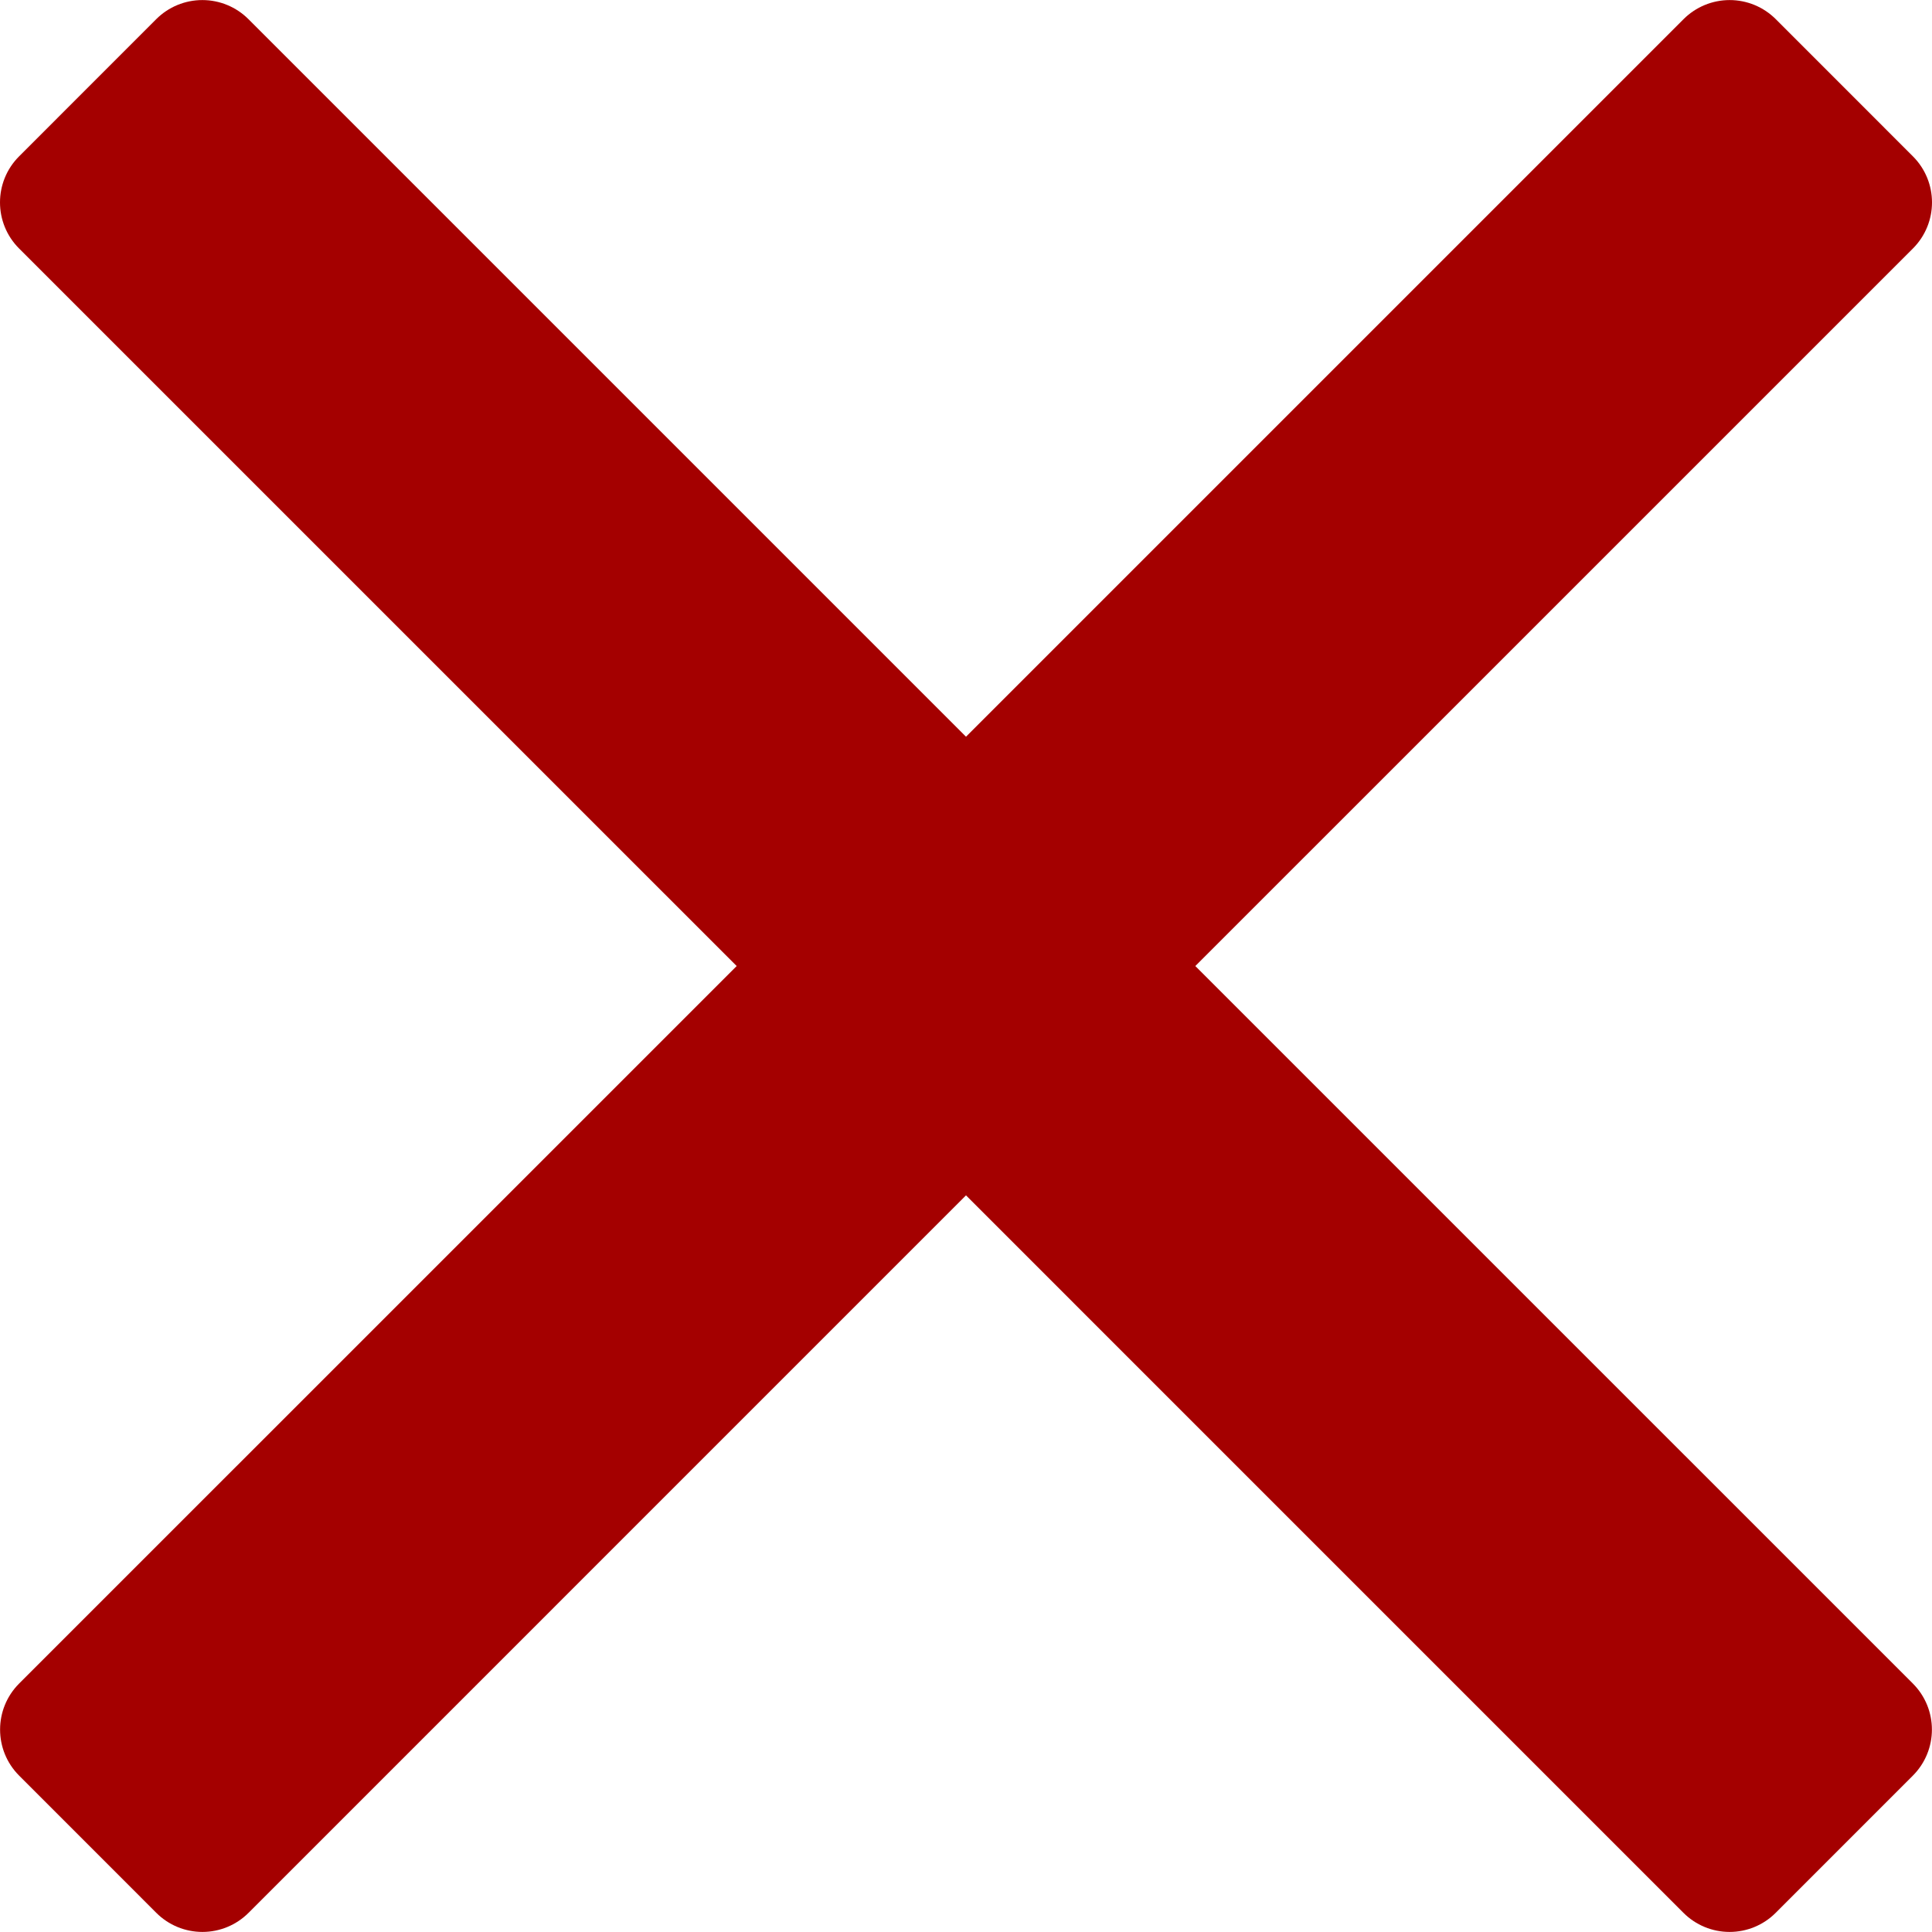
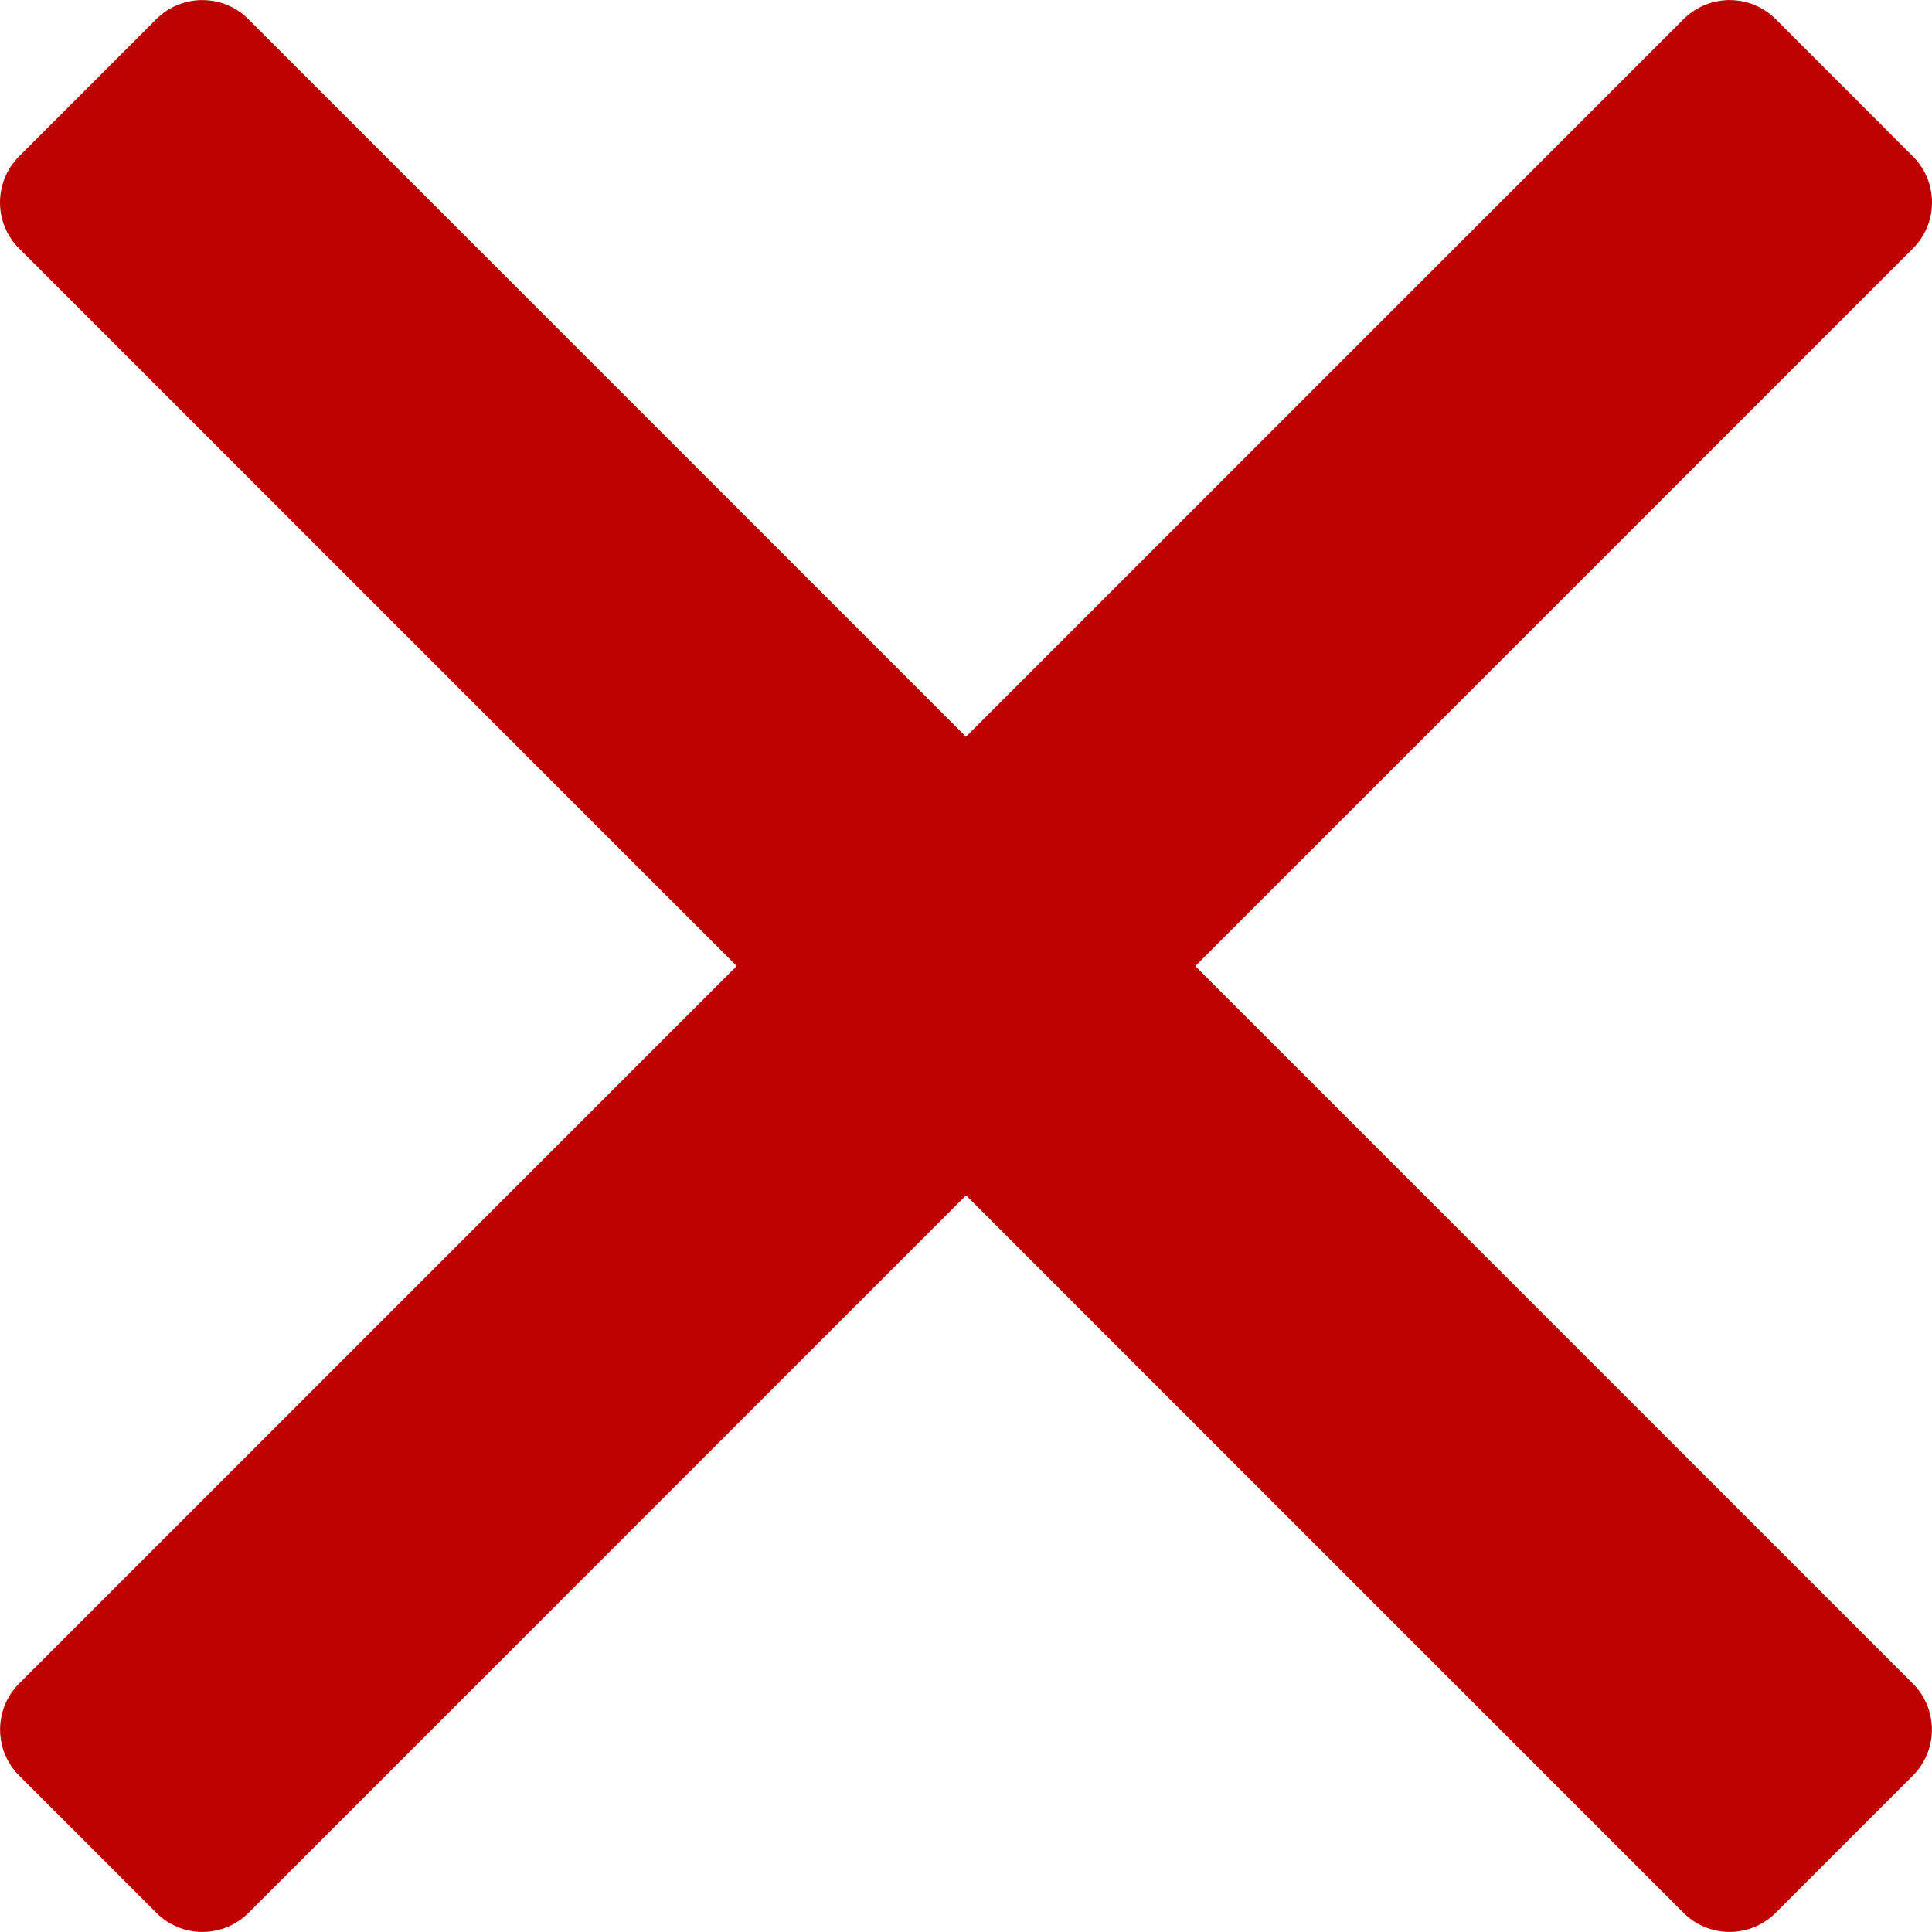
- <svg xmlns="http://www.w3.org/2000/svg" fill="#A40000" height="800px" width="800px" version="1.1" id="Capa_1" viewBox="0 0 460.775 460.775" xml:space="preserve">
+ <svg xmlns="http://www.w3.org/2000/svg" fill="#BF0000" height="800px" width="800px" version="1.1" id="Capa_1" viewBox="0 0 460.775 460.775" xml:space="preserve">
  <path d="M285.08,230.397L456.218,59.27c6.076-6.077,6.076-15.911,0-21.986L423.511,4.565c-2.913-2.911-6.866-4.55-10.992-4.55  c-4.127,0-8.08,1.639-10.993,4.55l-171.138,171.14L59.25,4.565c-2.913-2.911-6.866-4.55-10.993-4.55  c-4.126,0-8.08,1.639-10.992,4.55L4.558,37.284c-6.077,6.075-6.077,15.909,0,21.986l171.138,171.128L4.575,401.505  c-6.074,6.077-6.074,15.911,0,21.986l32.709,32.719c2.911,2.911,6.865,4.55,10.992,4.55c4.127,0,8.08-1.639,10.994-4.55  l171.117-171.12l171.118,171.12c2.913,2.911,6.866,4.55,10.993,4.55c4.128,0,8.081-1.639,10.992-4.55l32.709-32.719  c6.074-6.075,6.074-15.909,0-21.986L285.08,230.397z" />
</svg>
